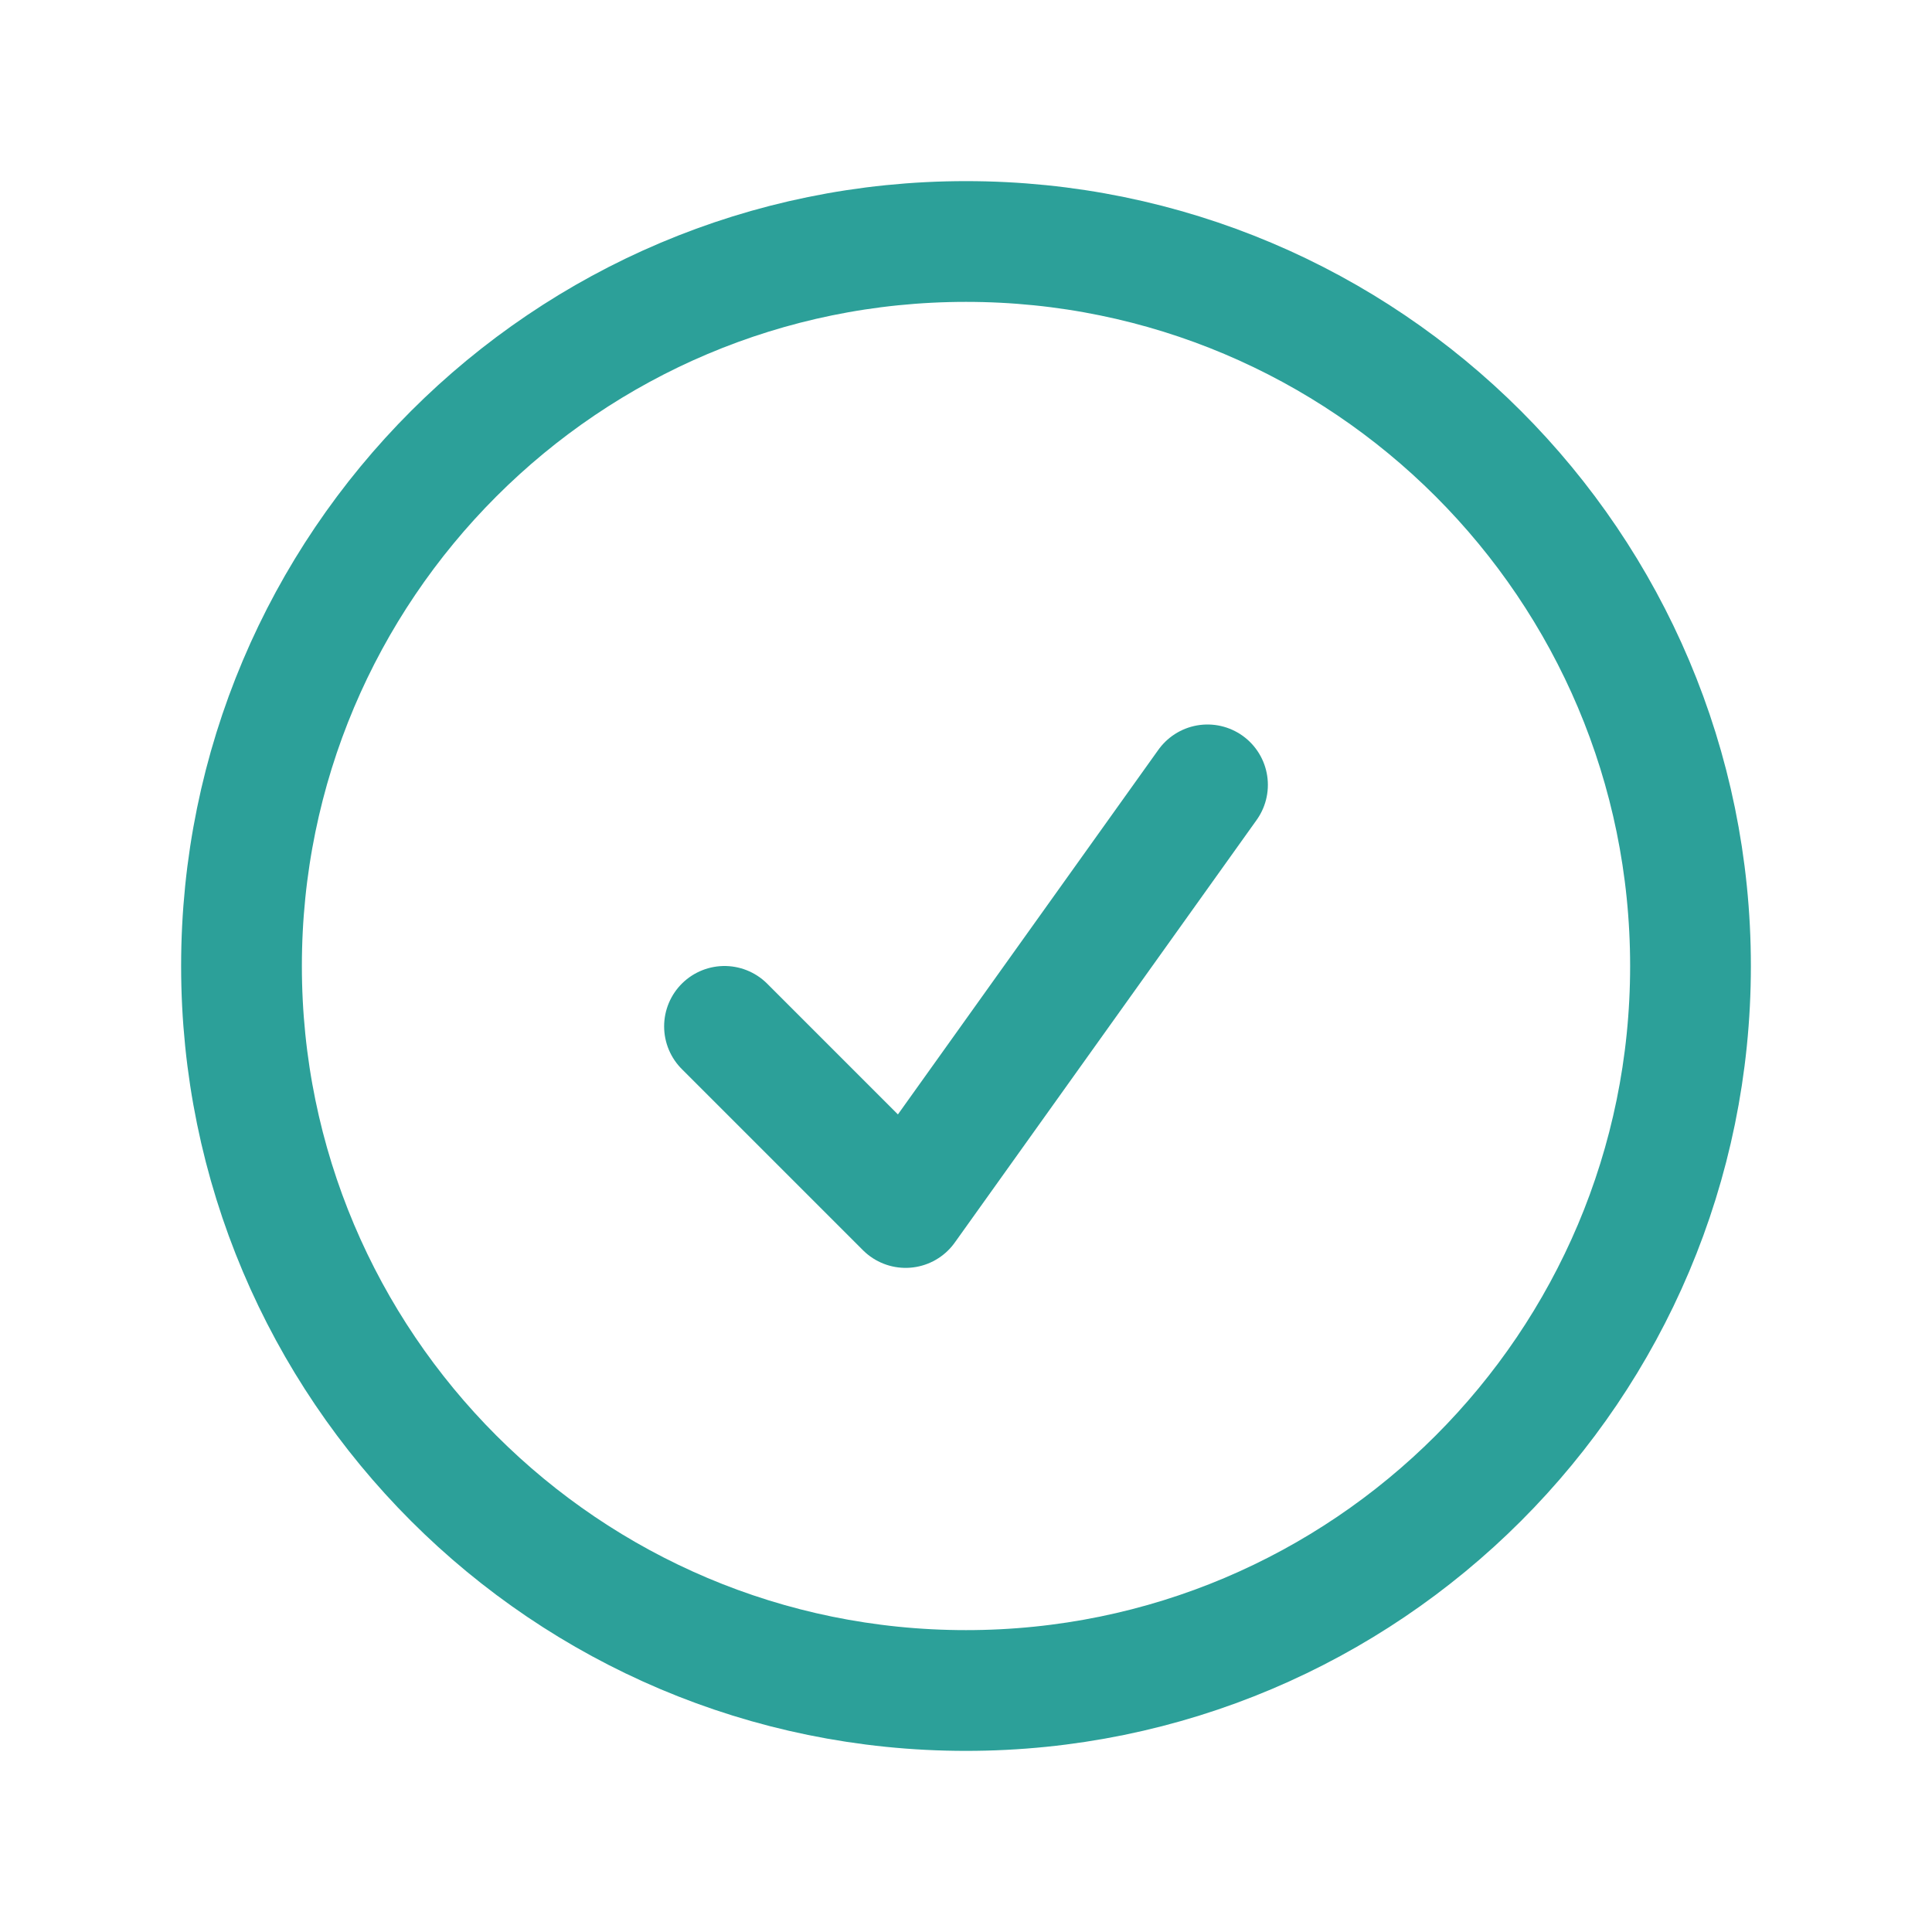
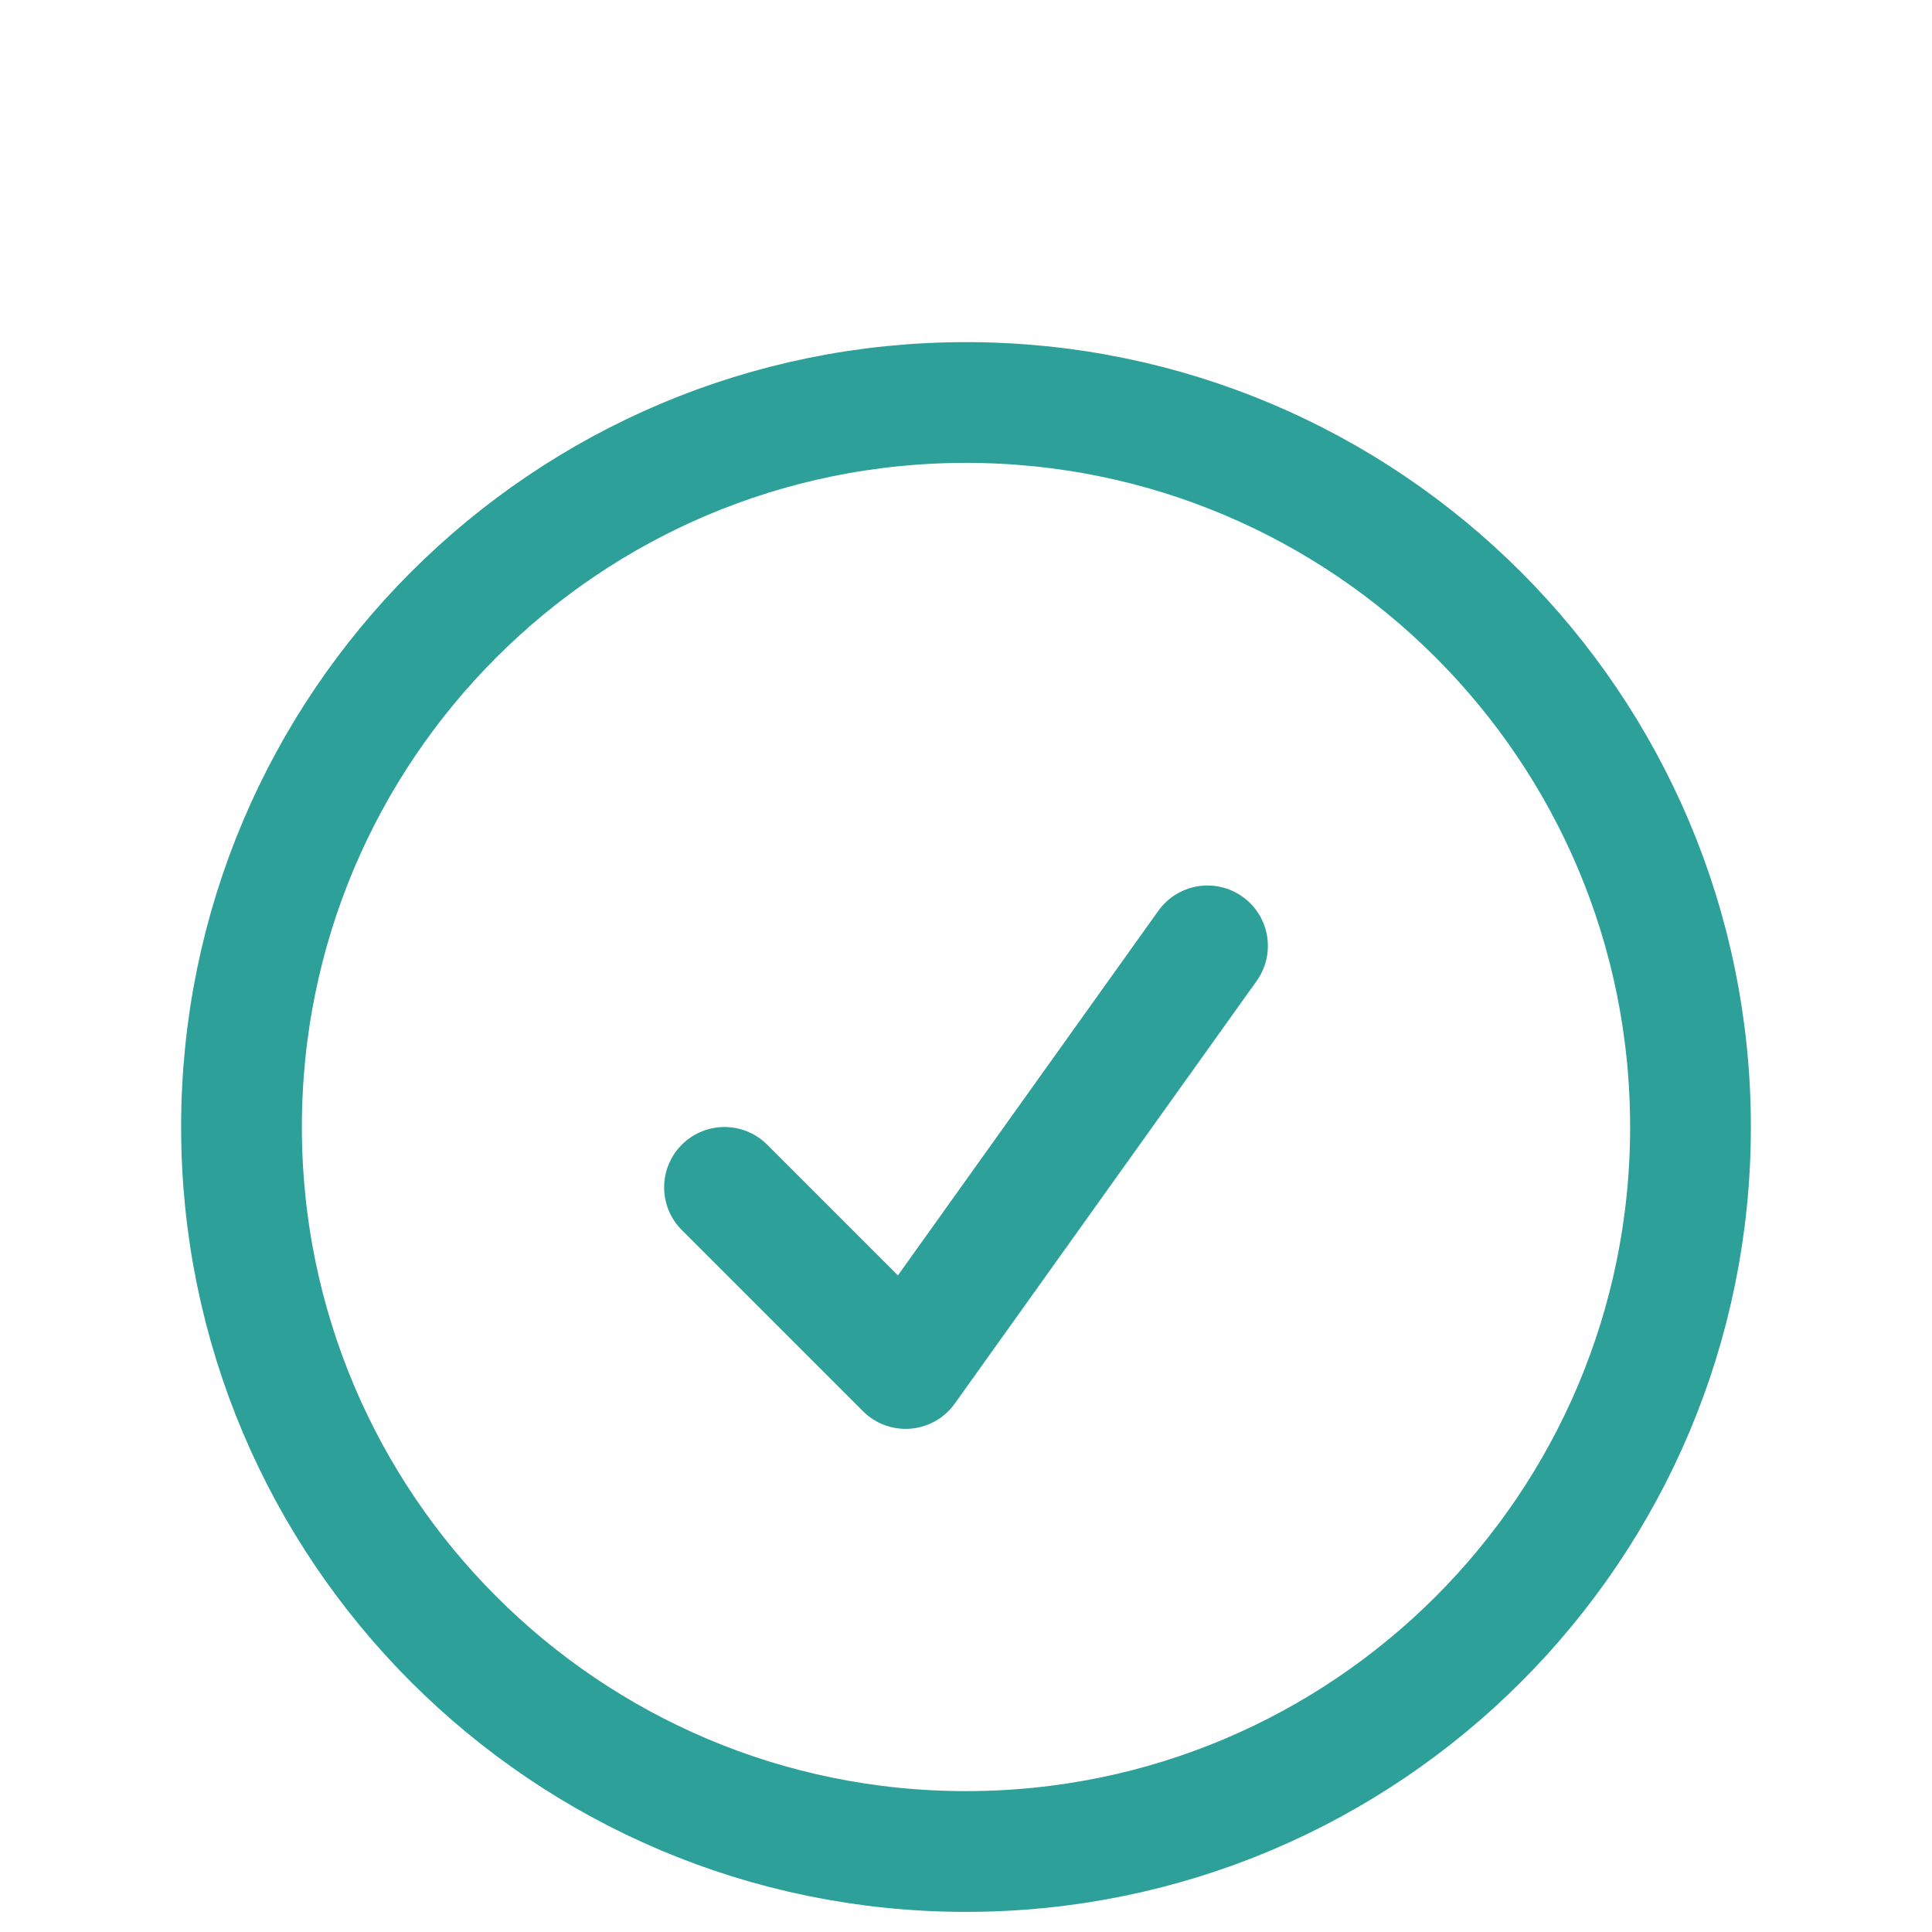
- <svg xmlns="http://www.w3.org/2000/svg" fill="none" viewBox="0 0 24 24" stroke-width="1.5" stroke="#2ca099" class="size-6" width="30" height="30">
+ <svg xmlns="http://www.w3.org/2000/svg" fill="none" viewBox="0 -2 24 24" stroke-width="1.5" stroke="#2ca099" class="size-6" width="22" height="22">
  <path stroke-linecap="round" stroke-linejoin="round" d="M9 12.75 11.25 15 15 9.75M21 12a9 9 0 1 1-18 0 9 9 0 0 1 18 0Z" />
</svg>
